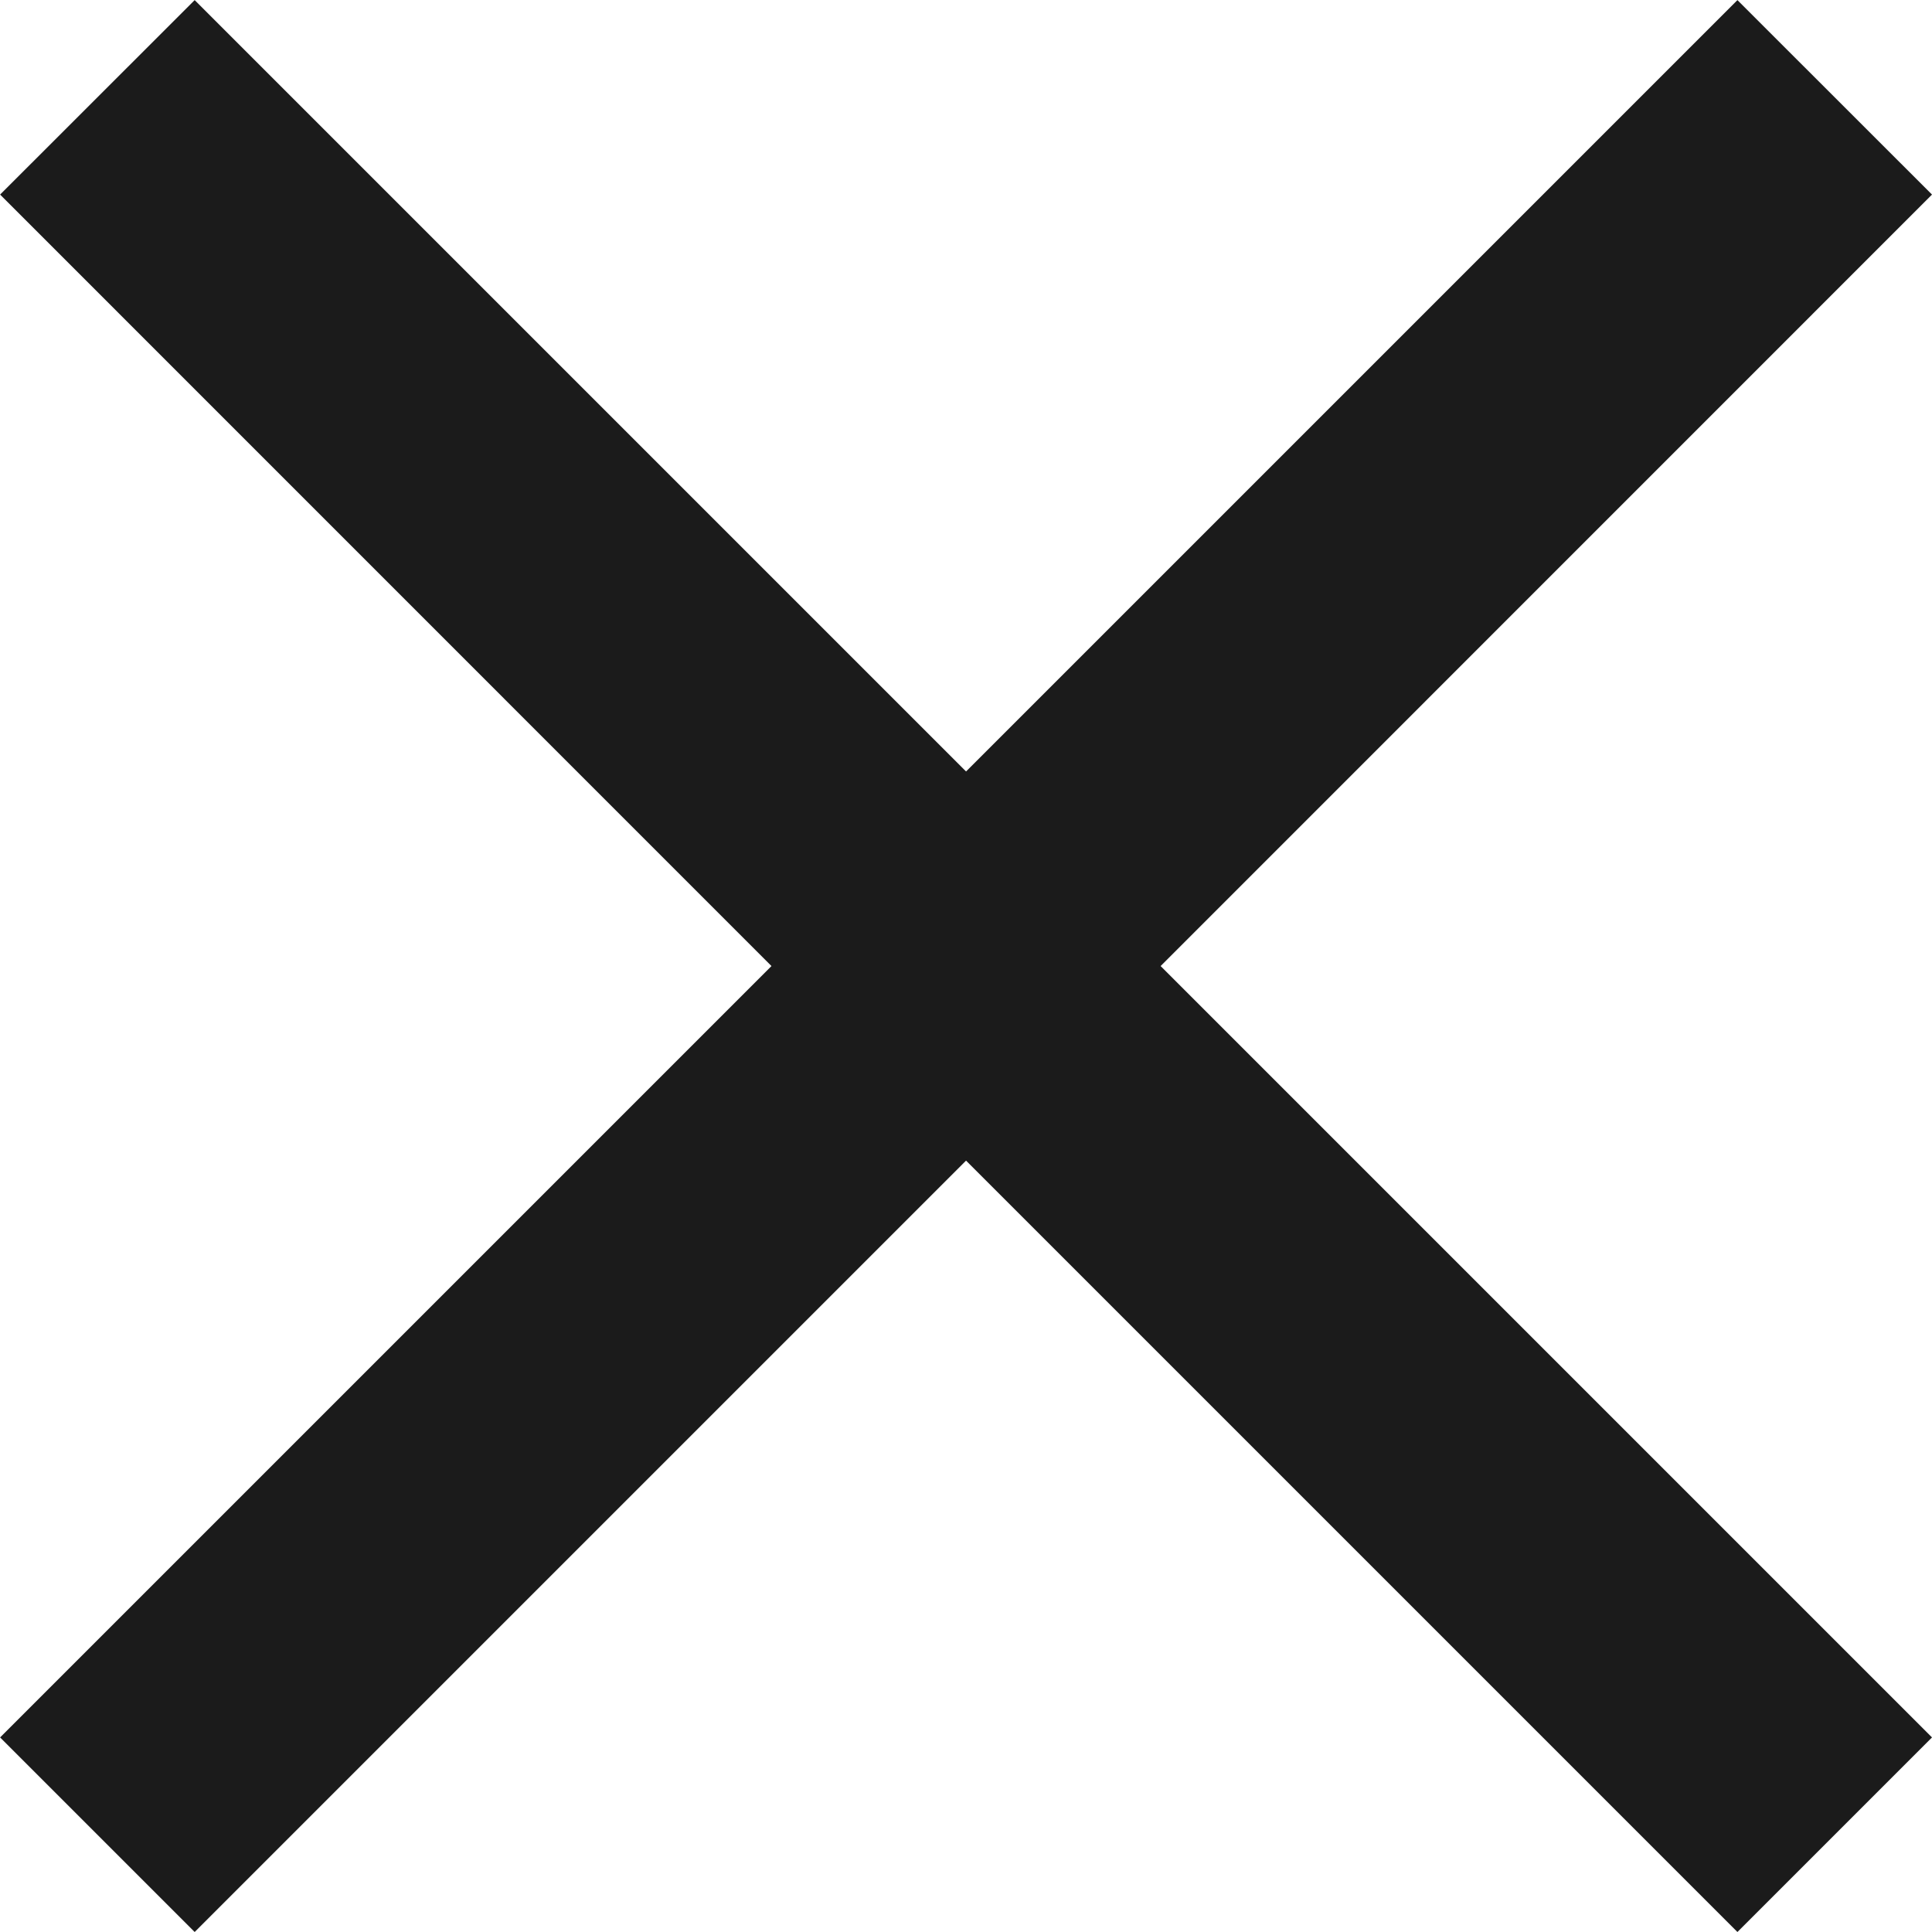
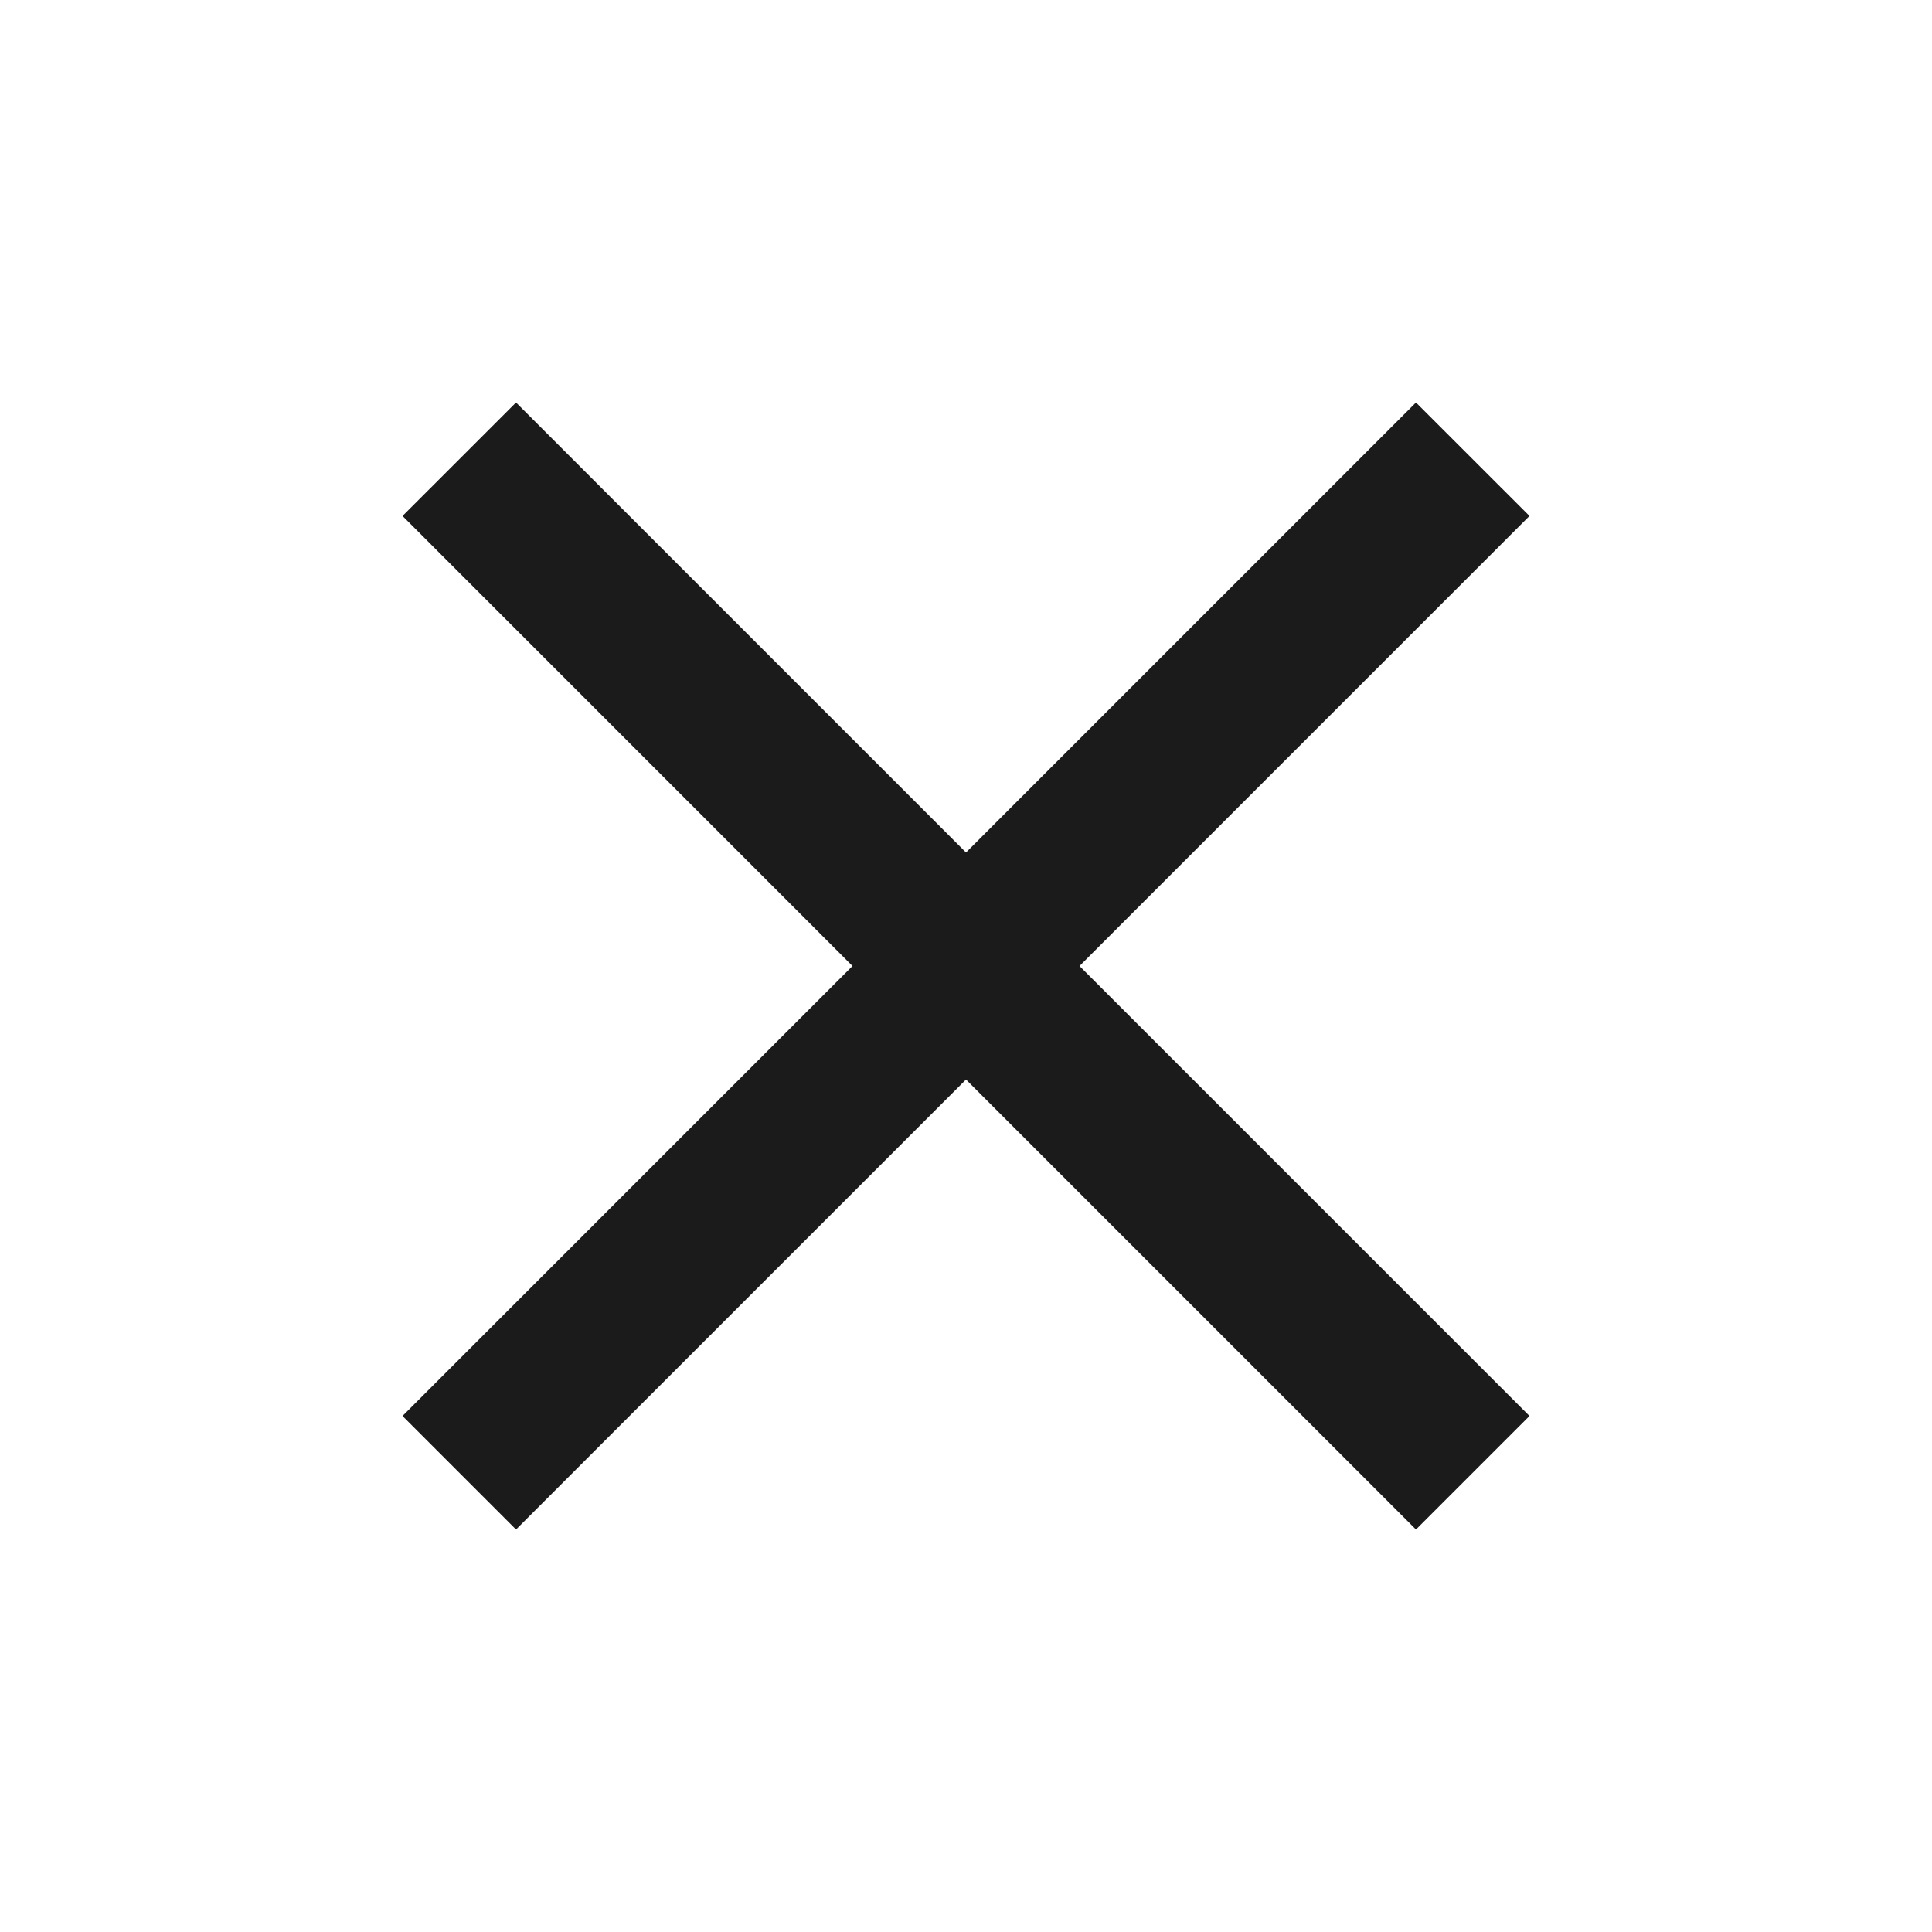
- <svg xmlns="http://www.w3.org/2000/svg" width="18.667" height="18.667" viewBox="6.666 6.666 18.667 18.667" fill="none">
+ <svg xmlns="http://www.w3.org/2000/svg" width="32" height="32" viewBox="0 0 32 32" fill="none">
  <path fill-rule="evenodd" clip-rule="evenodd" d="M25.333 8.546L23.453 6.667L16 14.12L8.547 6.667L6.667 8.546L14.12 16L6.667 23.453L8.547 25.333L16 17.88L23.453 25.333L25.333 23.453L17.88 16L25.333 8.546Z" fill="#1B1B1B" />
</svg>
